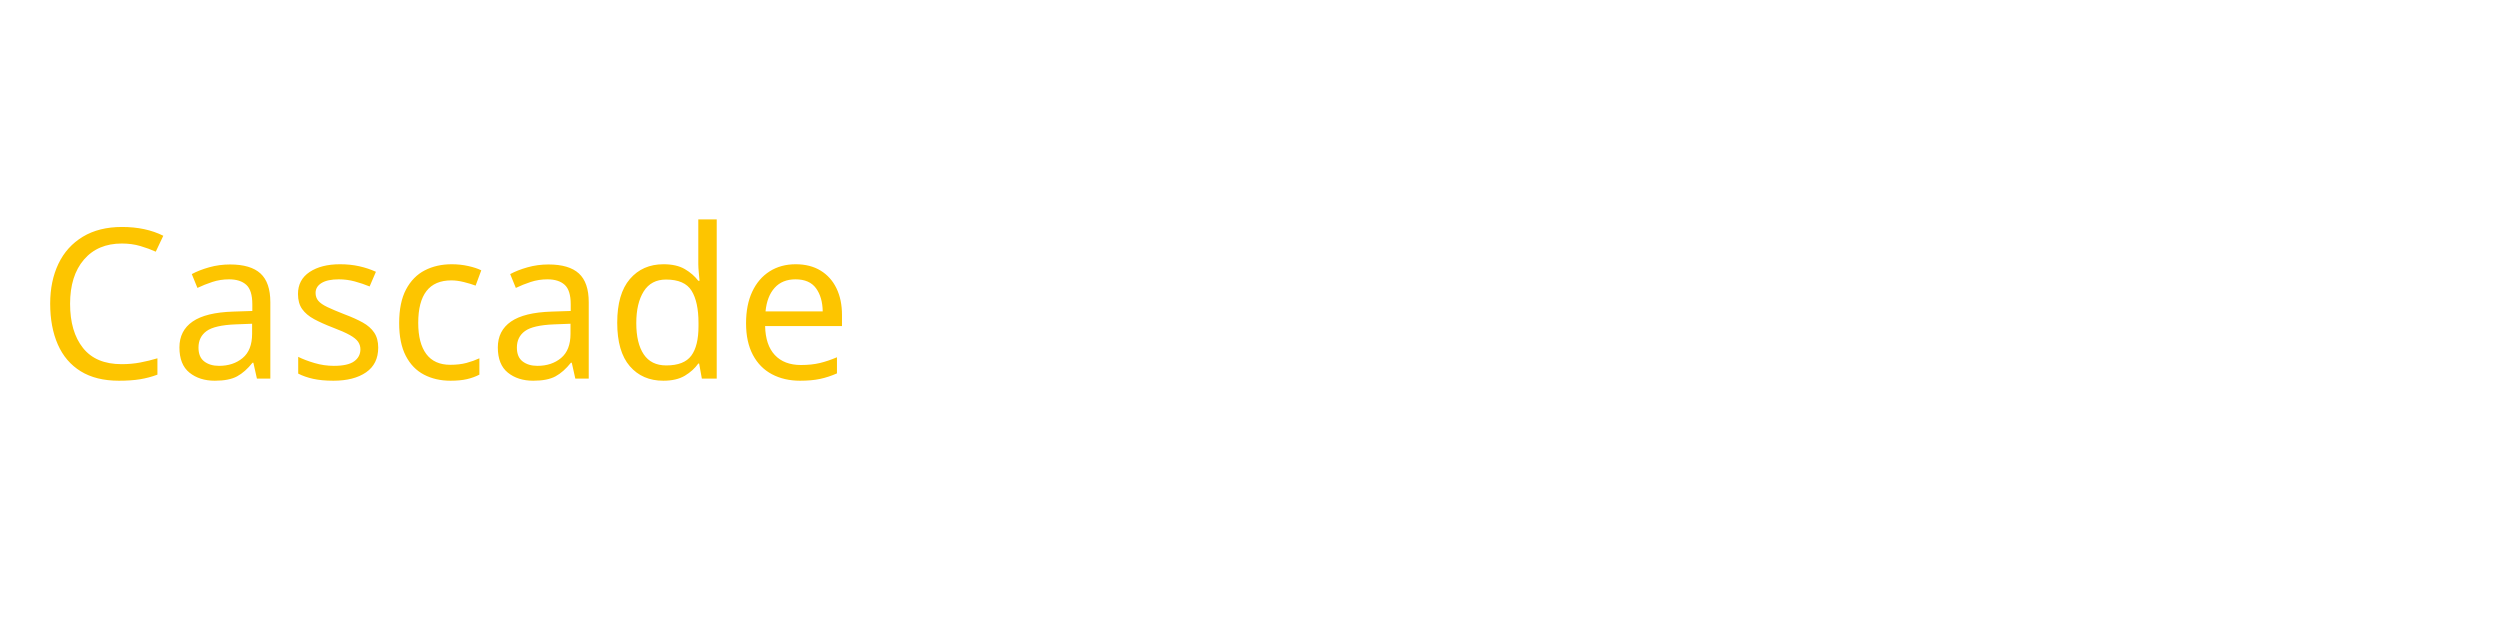
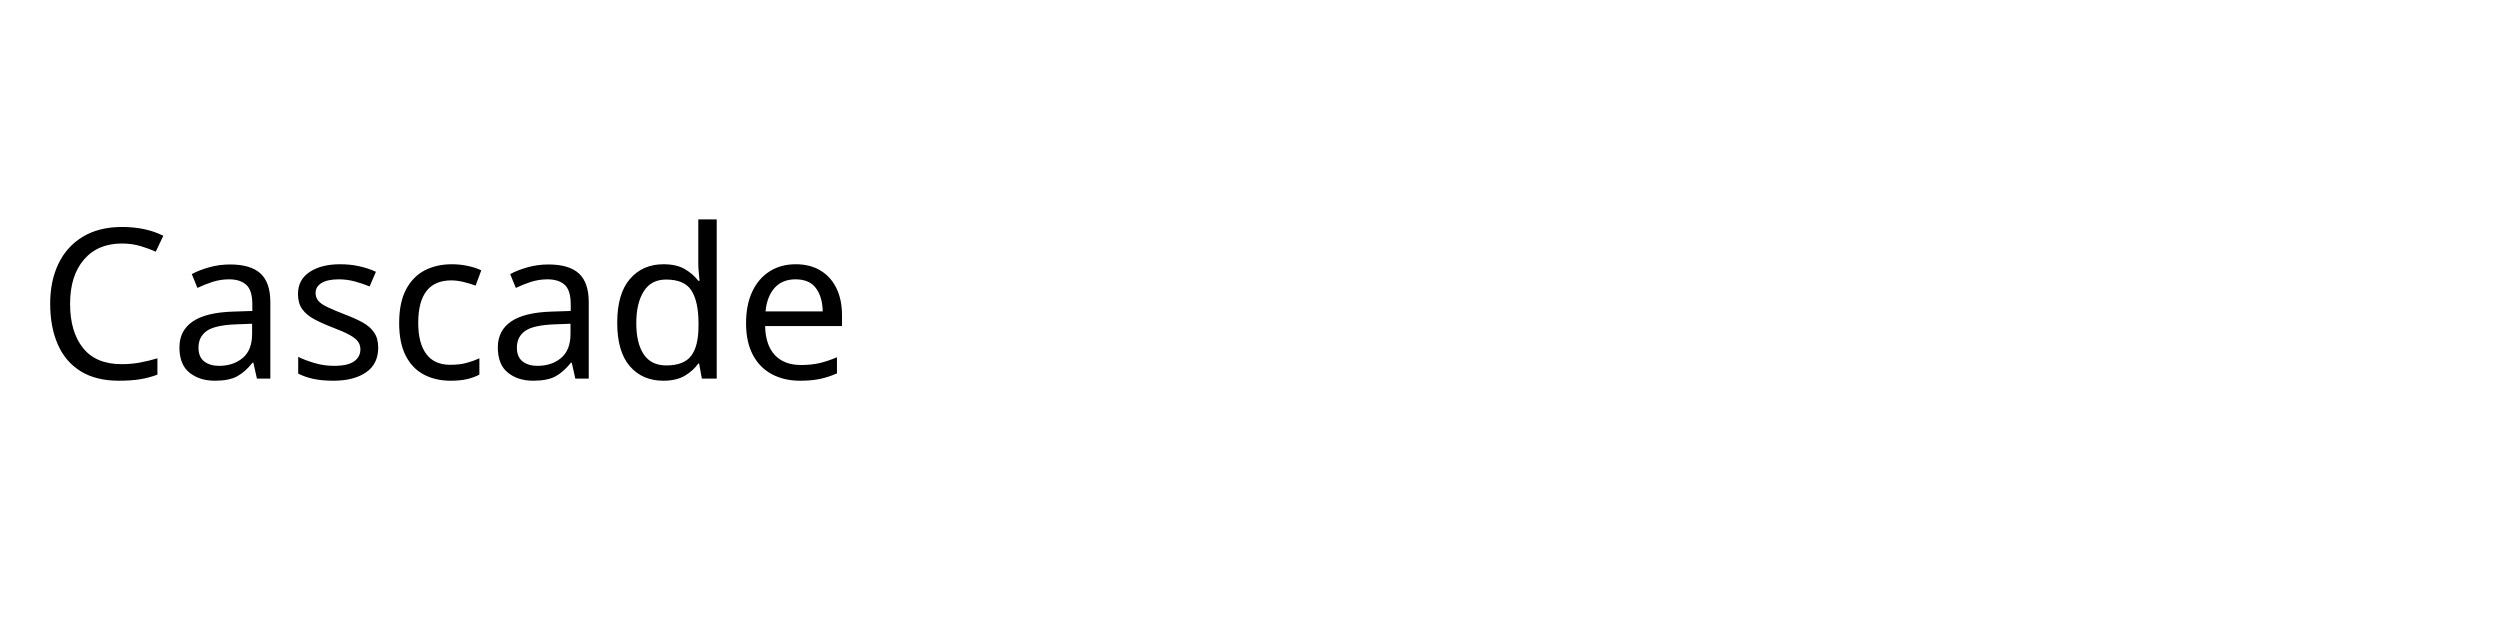
<svg xmlns="http://www.w3.org/2000/svg" version="1.1" id="ep04Dqe9XLM1" text-rendering="geometricPrecision" shape-rendering="geometricPrecision" x="0px" y="0px" viewBox="0 0 4750 1207" style="enable-background:new 0 0 4750 1207;" xml:space="preserve">
  <style type="text/css">
- 	.st0{fill:#fdc500;}
+ 	.st0{fill:#000000;}
	.st1{font-family:'Arial-Black';}
	.st2{font-size:398px;}
</style>
  <text transform="matrix(1 0 0 1 71.0596 719.3887)" class="st0 st1 st2">Cascade</text>
</svg>
